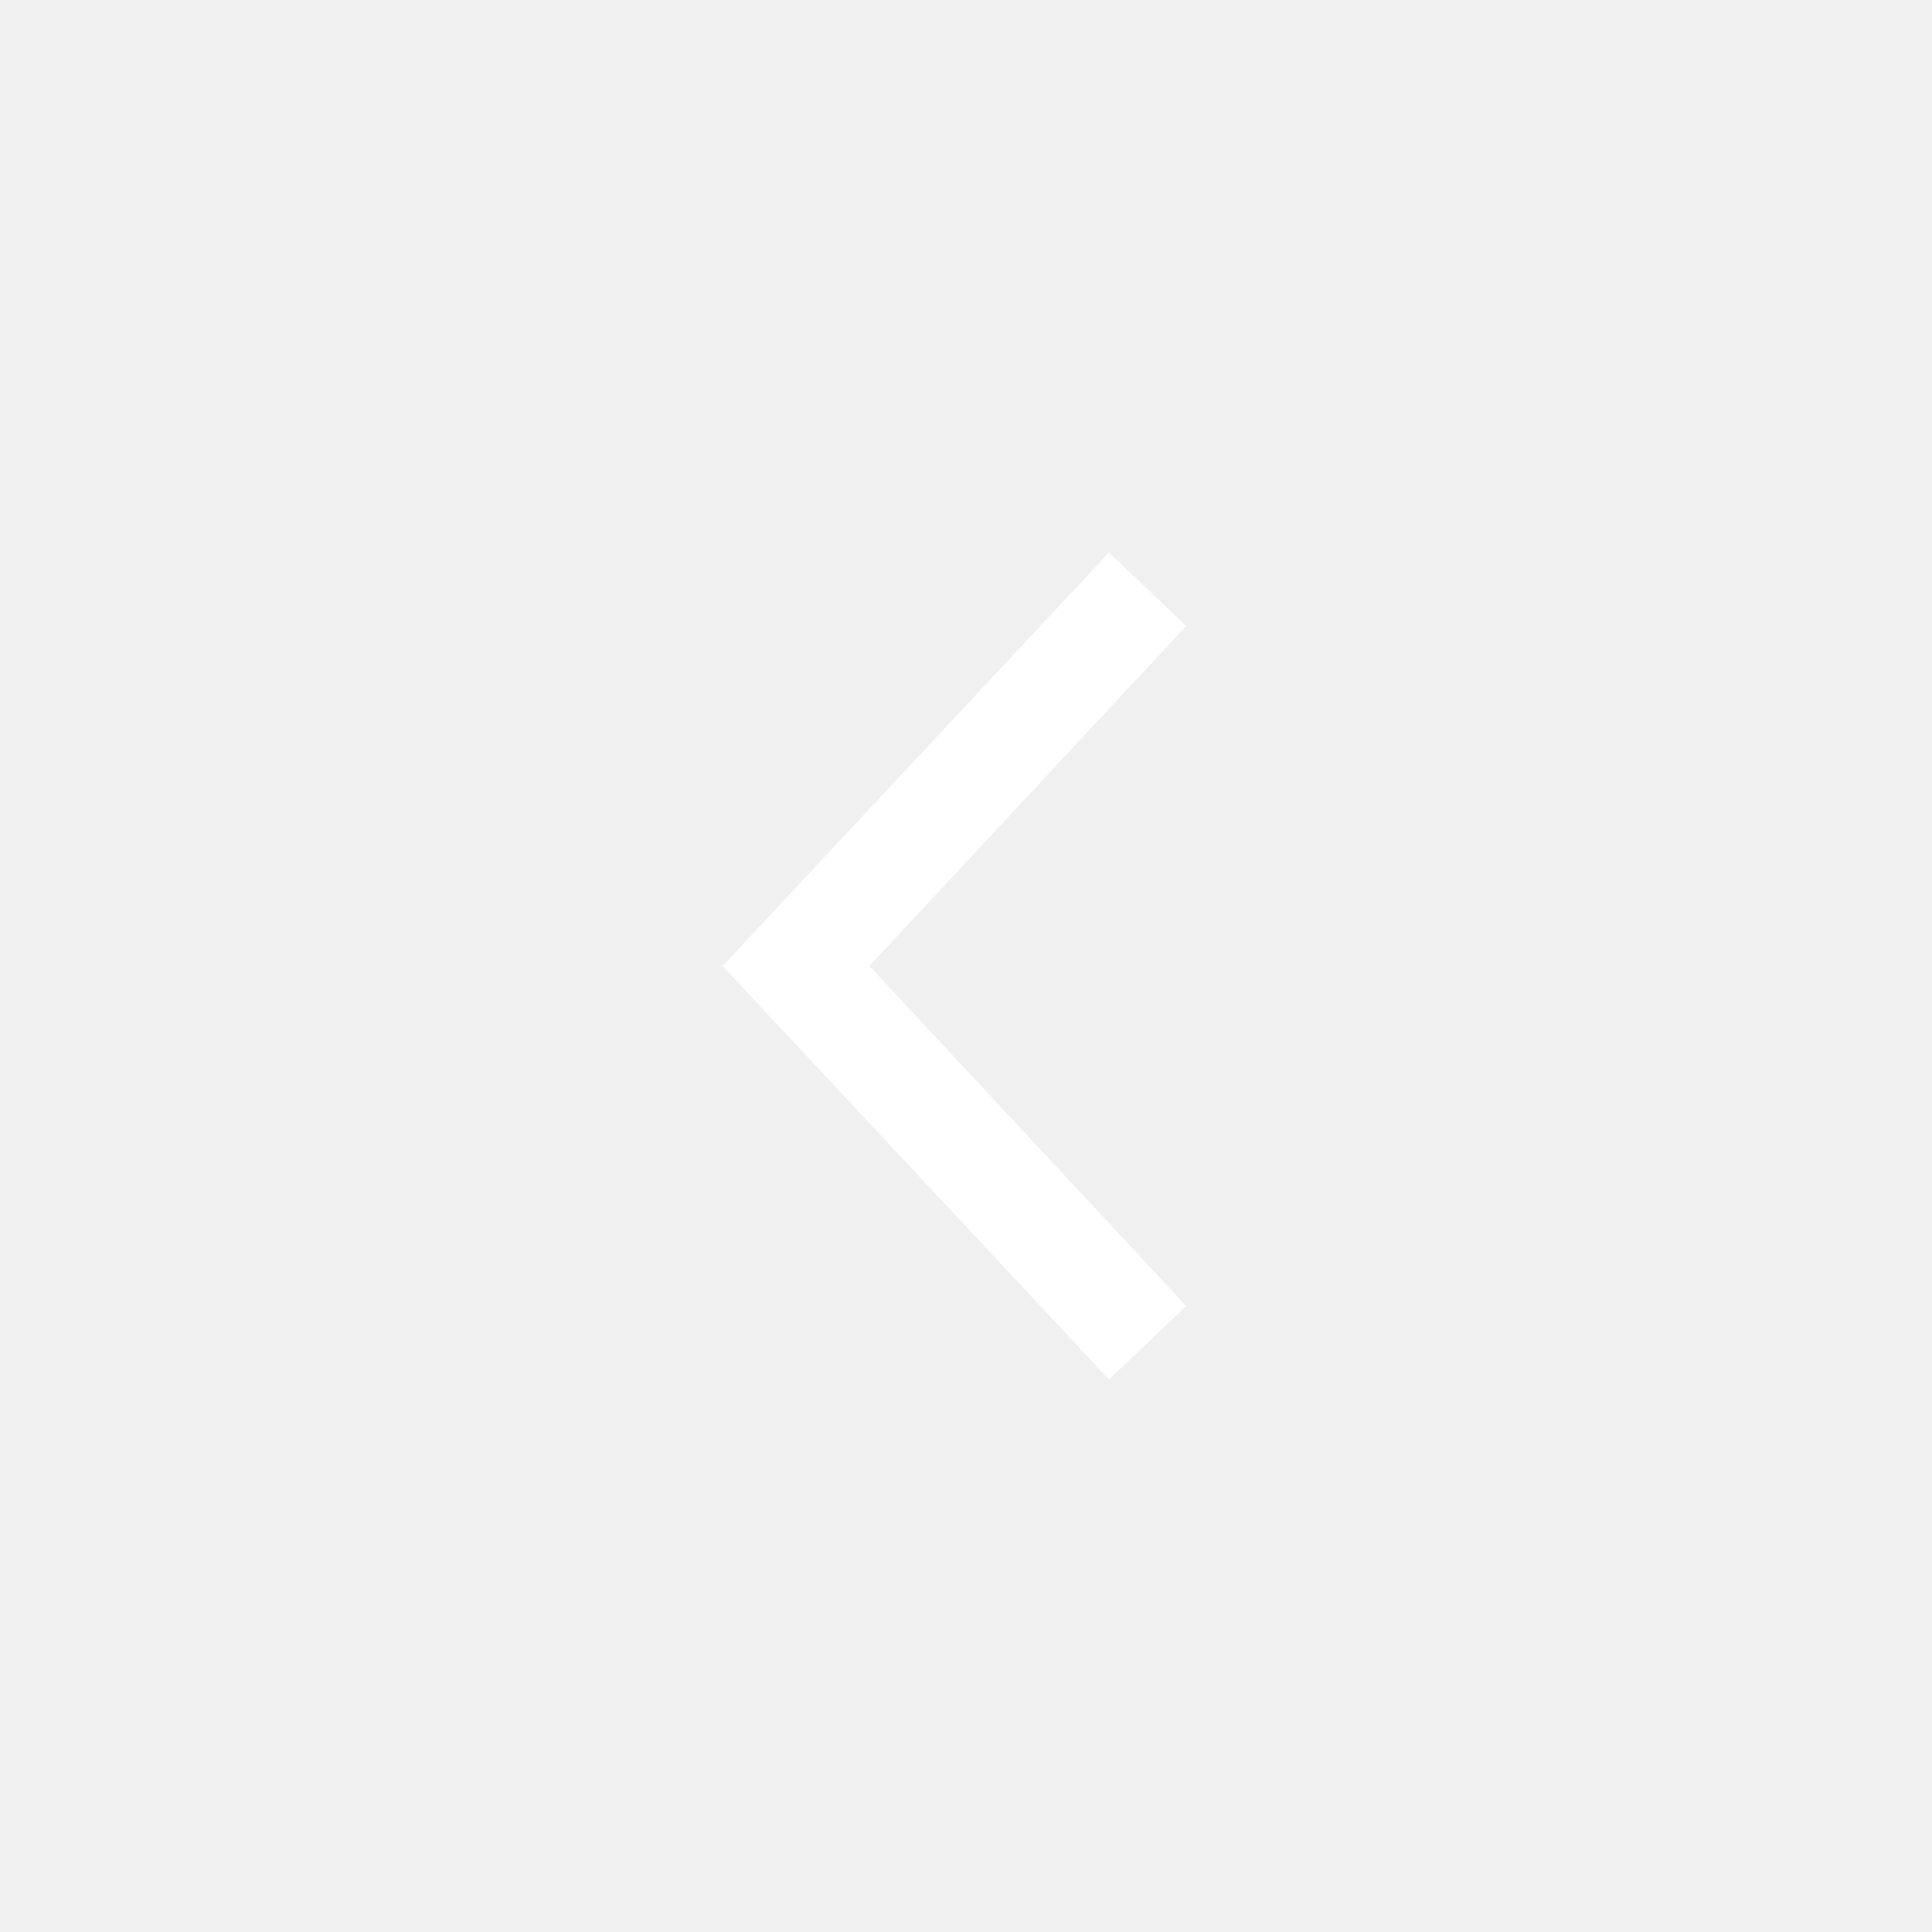
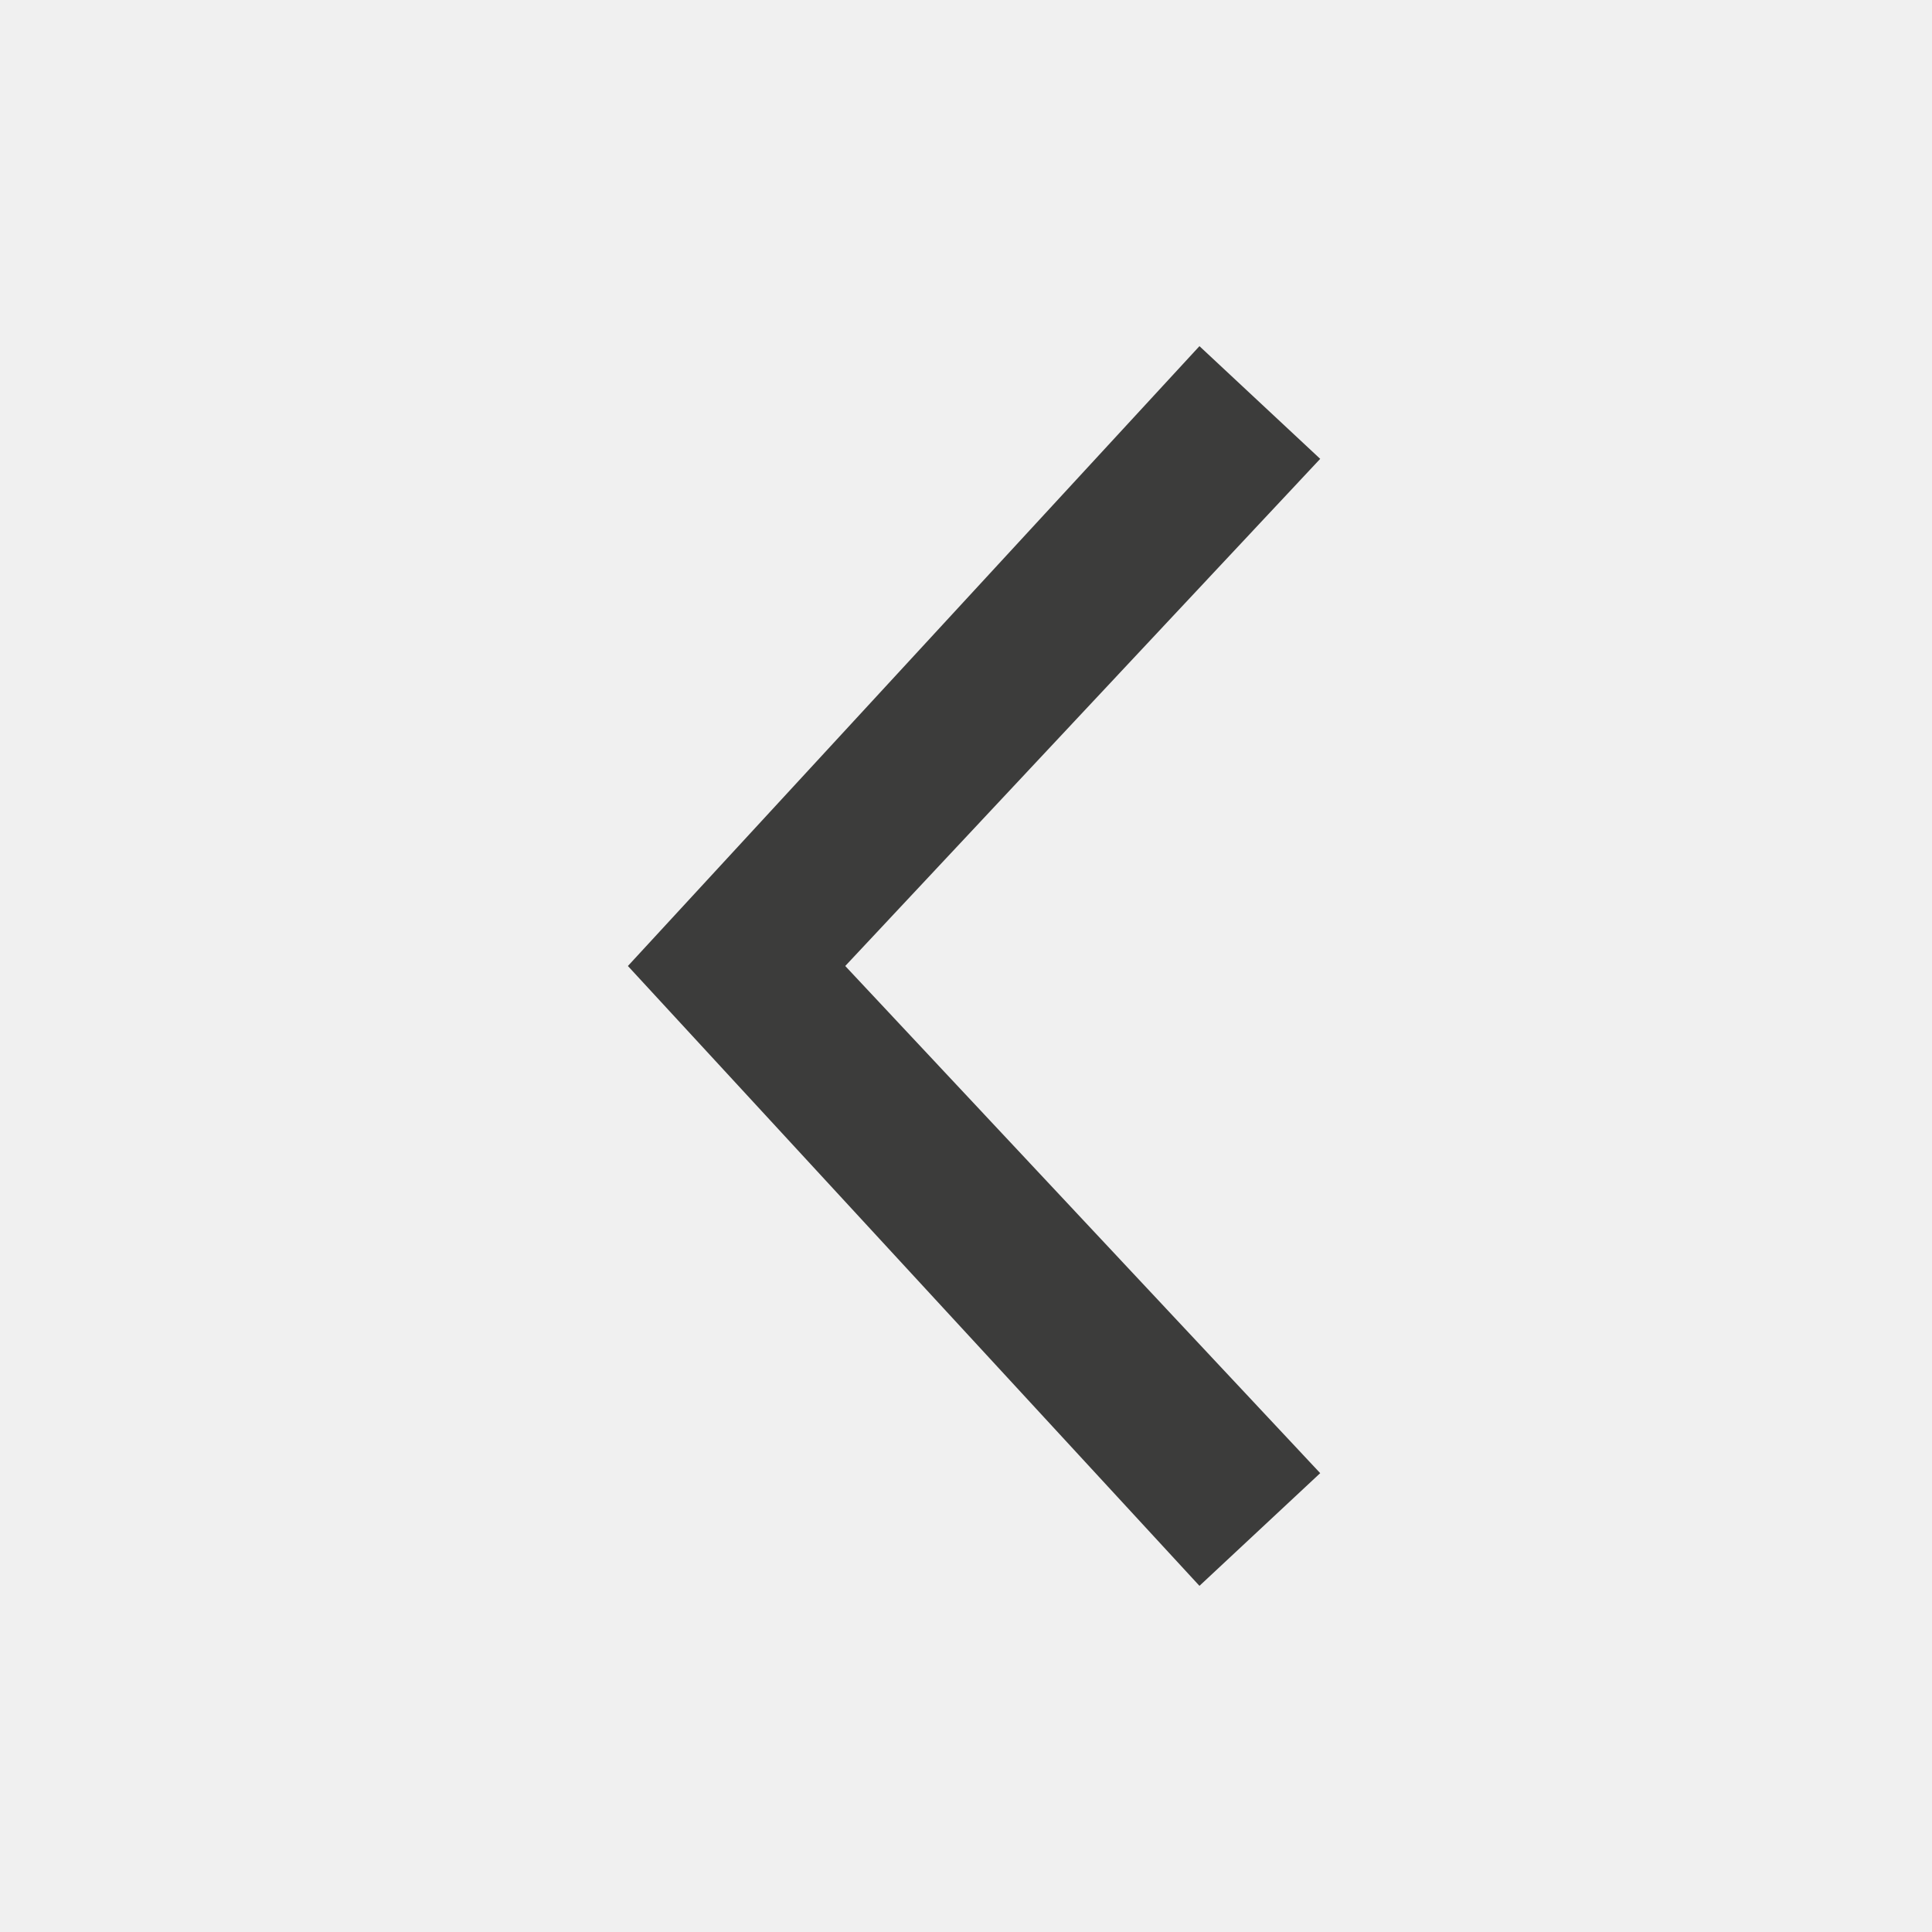
- <svg xmlns="http://www.w3.org/2000/svg" version="1.1" id="ic-arrow-left-white" x="0px" y="0px" viewBox="0 0 50 50" style="enable-background:new 0 0 50 50;" xml:space="preserve">
+ <svg xmlns="http://www.w3.org/2000/svg" version="1.1" id="Layer_1" x="0px" y="0px" viewBox="0 0 24 24" style="enable-background:new 0 0 24 24;" xml:space="preserve">
  <style type="text/css">
- 	.st0{fill-rule:evenodd;clip-rule:evenodd;fill:#FFFFFF;}
+ 	.st0{fill:none;}
+ 	.st1{fill:#3C3C3B;}
</style>
-   <polygon id="Path_18879" class="st0" points="18.7,25 28.7,14.3 30.7,16.2 22.5,25 30.7,33.8 28.7,35.7 " />
+   <g id="Artboard">
+     <g id="ic-arrow-right">
+       <g id="ic_chevron_right">
+         <polygon id="Rectangle_4407" class="st0" points="0,24 0,0 24,0 24,24    " />
+         <polygon id="Path_18879" class="st1" points="7.8,12 14.9,19.7 16.4,18.3 10.5,12 16.4,5.7 14.9,4.3    " />
+       </g>
+     </g>
+   </g>
</svg>
